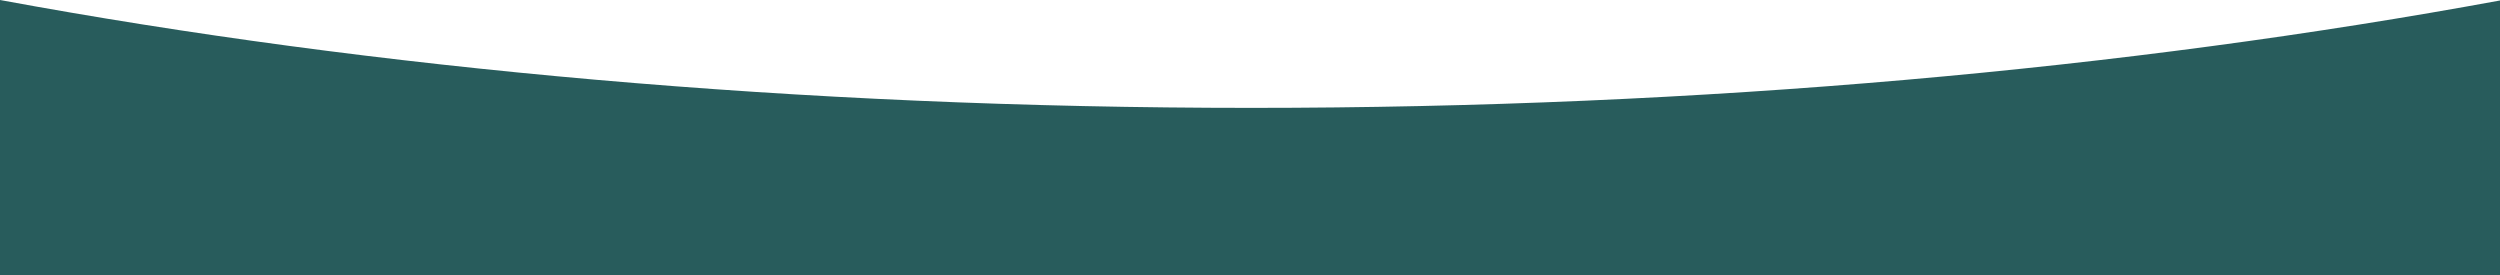
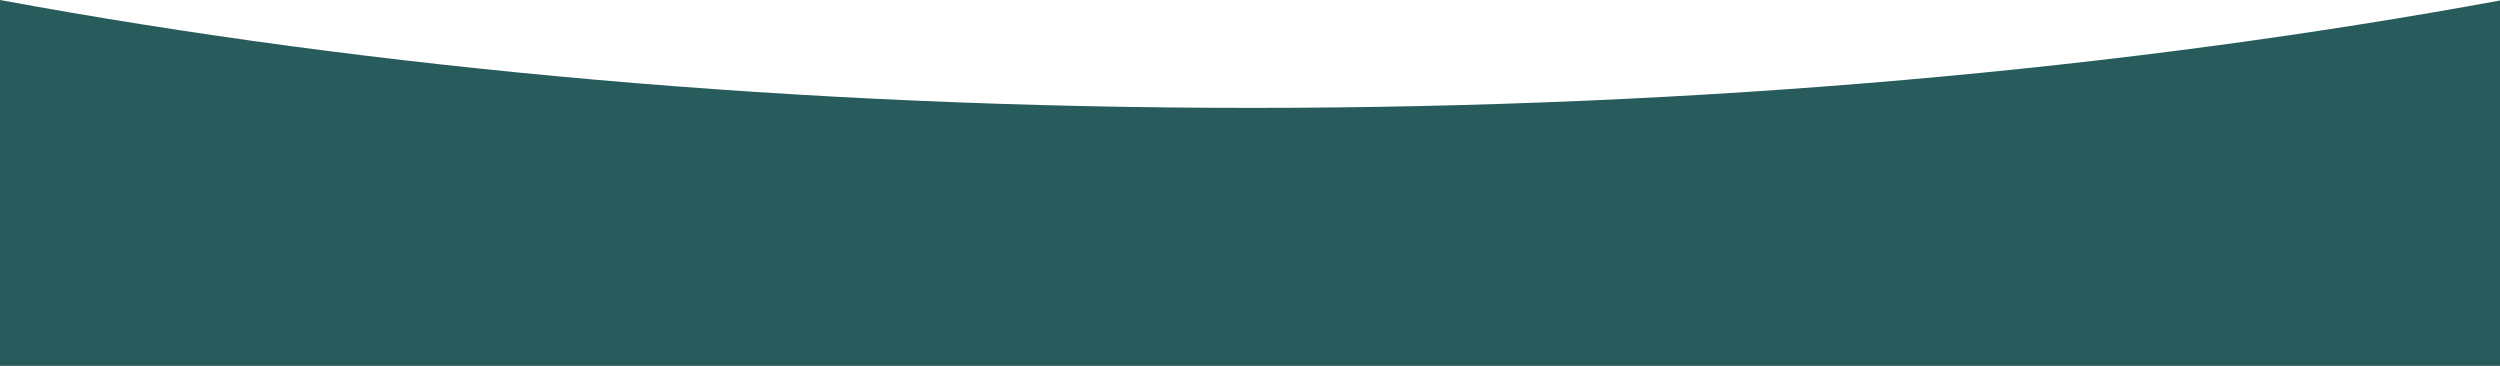
- <svg xmlns="http://www.w3.org/2000/svg" version="1.1" id="Layer_1" x="0px" y="0px" viewBox="0 0 1920 211" style="enable-background:new 0 0 1920 211;" xml:space="preserve">
+ <svg xmlns="http://www.w3.org/2000/svg" version="1.1" id="Layer_1" x="0px" y="0px" viewBox="0 0 1920 281" style="enable-background:new 0 0 1920 281;" xml:space="preserve">
  <style type="text/css">
	.st0{fill-rule:evenodd;clip-rule:evenodd;fill:#285c5c;}
	.st1{fill-rule:evenodd;clip-rule:evenodd;fill:#285c5c;}
</style>
-   <path class="st0" d="M0 0v251h1920V.37C1634.07 53 1307.62 82.85 961 82.85 613.57 82.85 286.41 52.88 0 0z" />
+   <path class="st0" d="M0 0v281h1920V.37C1634.07 53 1307.62 82.85 961 82.85 613.57 82.85 286.41 52.88 0 0z" />
</svg>
